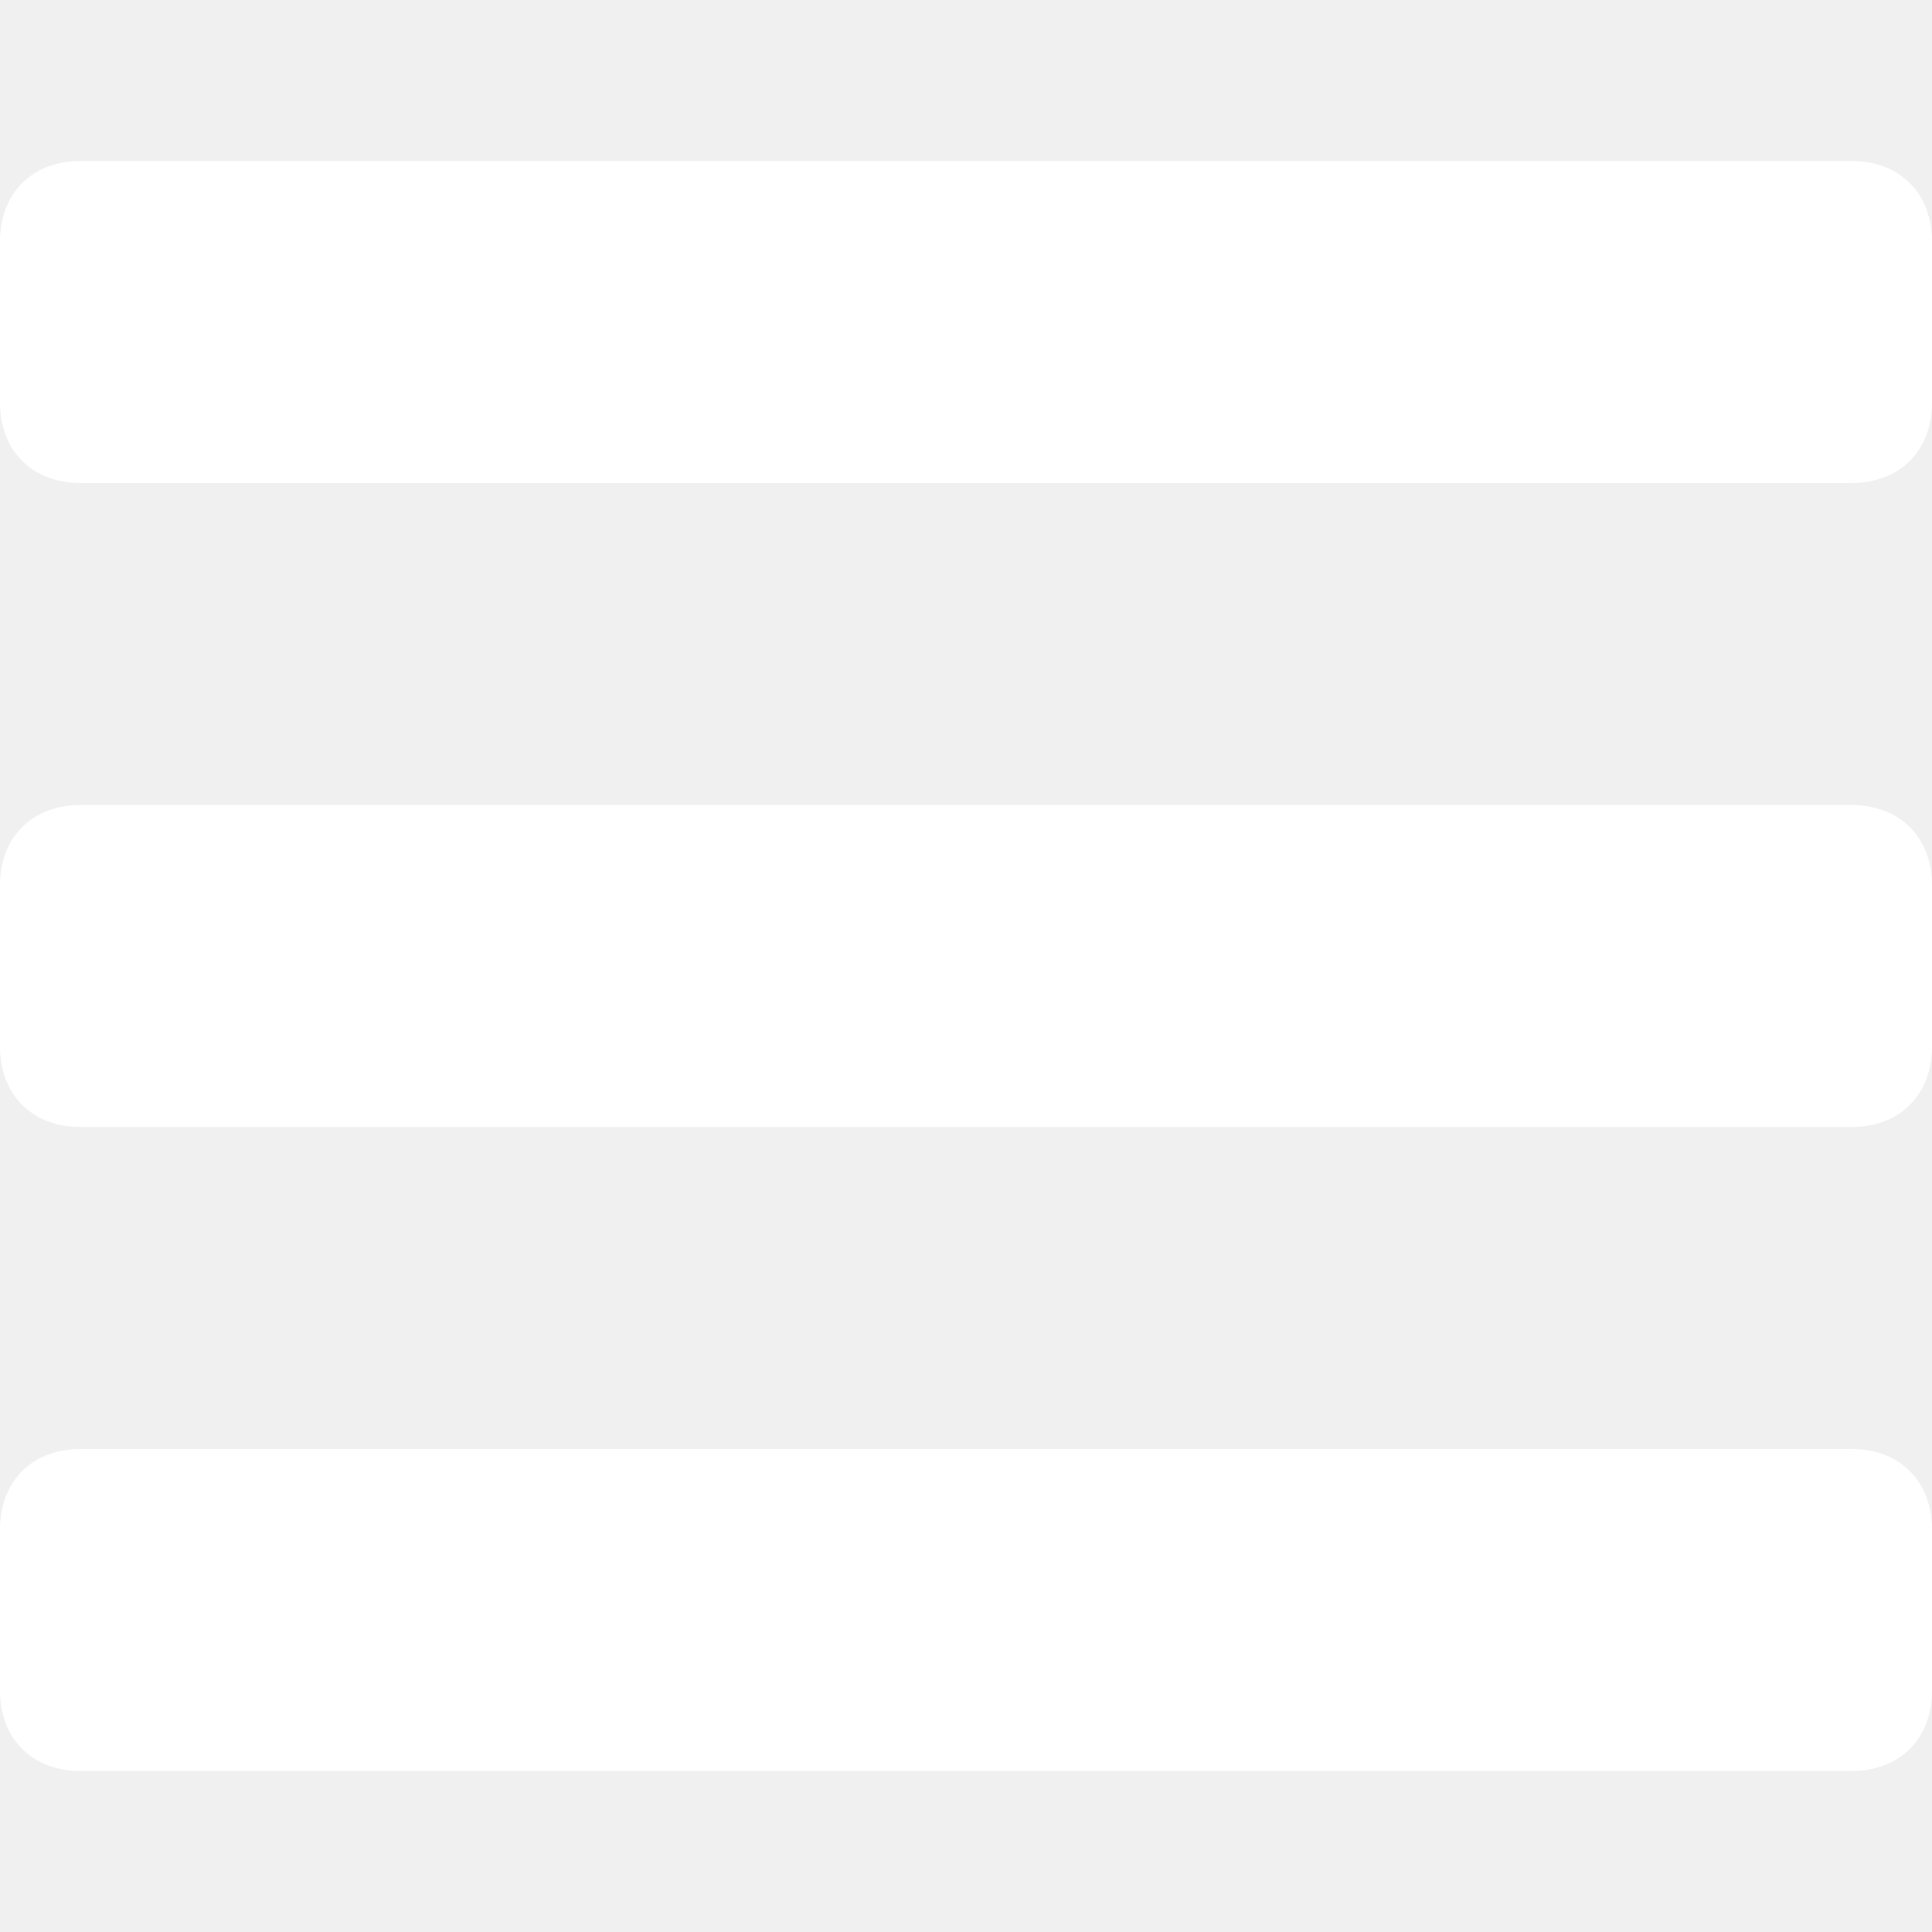
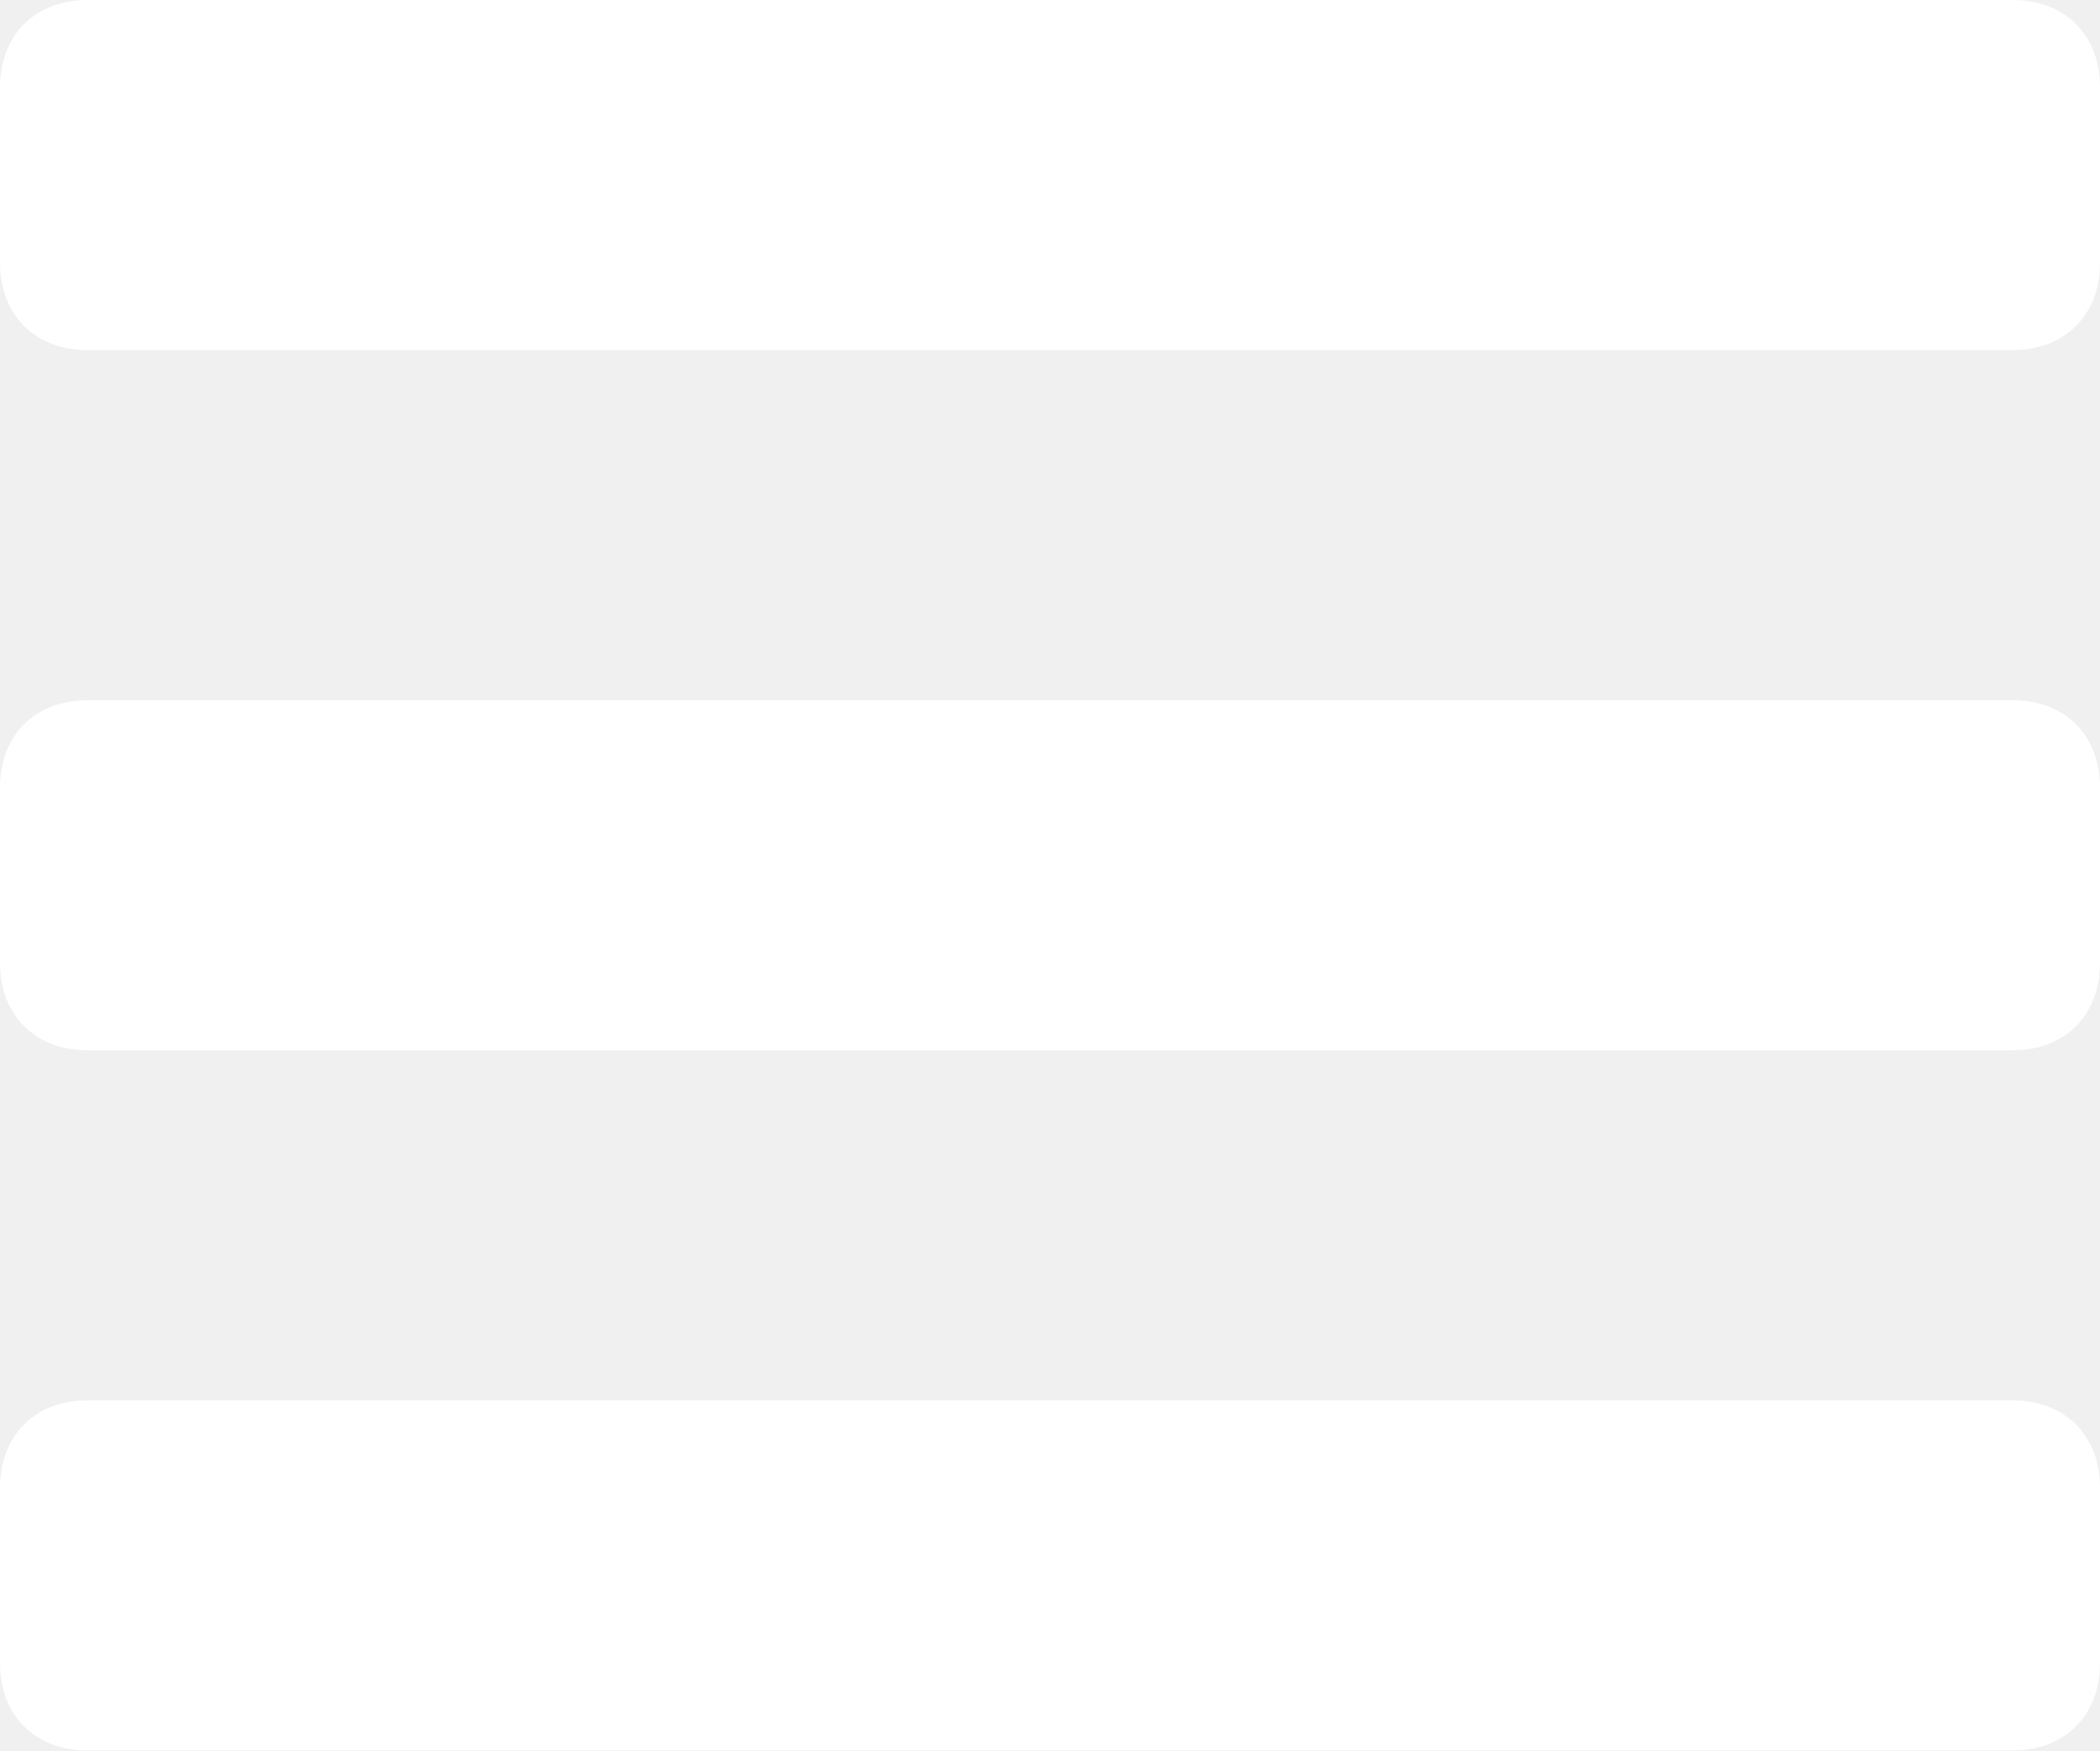
- <svg xmlns="http://www.w3.org/2000/svg" version="1.1" viewBox="0 0 24 24" enable-background="new 0 0 24 24" width="512px" height="512px">
-   <g>
-     <path d="M24,3c0-0.6-0.4-1-1-1H1C0.4,2,0,2.4,0,3v2c0,0.6,0.4,1,1,1h22c0.6,0,1-0.4,1-1V3z" fill="#FFFFFF" />
-     <path d="M24,11c0-0.6-0.4-1-1-1H1c-0.6,0-1,0.4-1,1v2c0,0.6,0.4,1,1,1h22c0.6,0,1-0.4,1-1V11z" fill="#FFFFFF" />
-     <path d="M24,19c0-0.6-0.4-1-1-1H1c-0.6,0-1,0.4-1,1v2c0,0.6,0.4,1,1,1h22c0.6,0,1-0.4,1-1V19z" fill="#FFFFFF" />
+ <svg xmlns="http://www.w3.org/2000/svg" version="1.1" viewBox="0 0 24 20" enable-background="new 0 0 24 24" width="512" height="426.667" id="svg10">
+   <defs id="defs14" />
+   <g id="g8" transform="translate(0,-2)">
+     <path d="M 24,3 C 24,2.4 23.6,2 23,2 H 1 C 0.4,2 0,2.4 0,3 v 2 c 0,0.6 0.4,1 1,1 h 22 c 0.6,0 1,-0.4 1,-1 z" id="path2" style="fill:#ffffff" />
+     <path d="m 24,11 c 0,-0.6 -0.4,-1 -1,-1 H 1 c -0.6,0 -1,0.4 -1,1 v 2 c 0,0.6 0.4,1 1,1 h 22 c 0.6,0 1,-0.4 1,-1 z" id="path4" style="fill:#ffffff" />
+     <path d="m 24,19 c 0,-0.6 -0.4,-1 -1,-1 H 1 c -0.6,0 -1,0.4 -1,1 v 2 c 0,0.6 0.4,1 1,1 h 22 c 0.6,0 1,-0.4 1,-1 z" id="path6" style="fill:#ffffff" />
  </g>
</svg>
